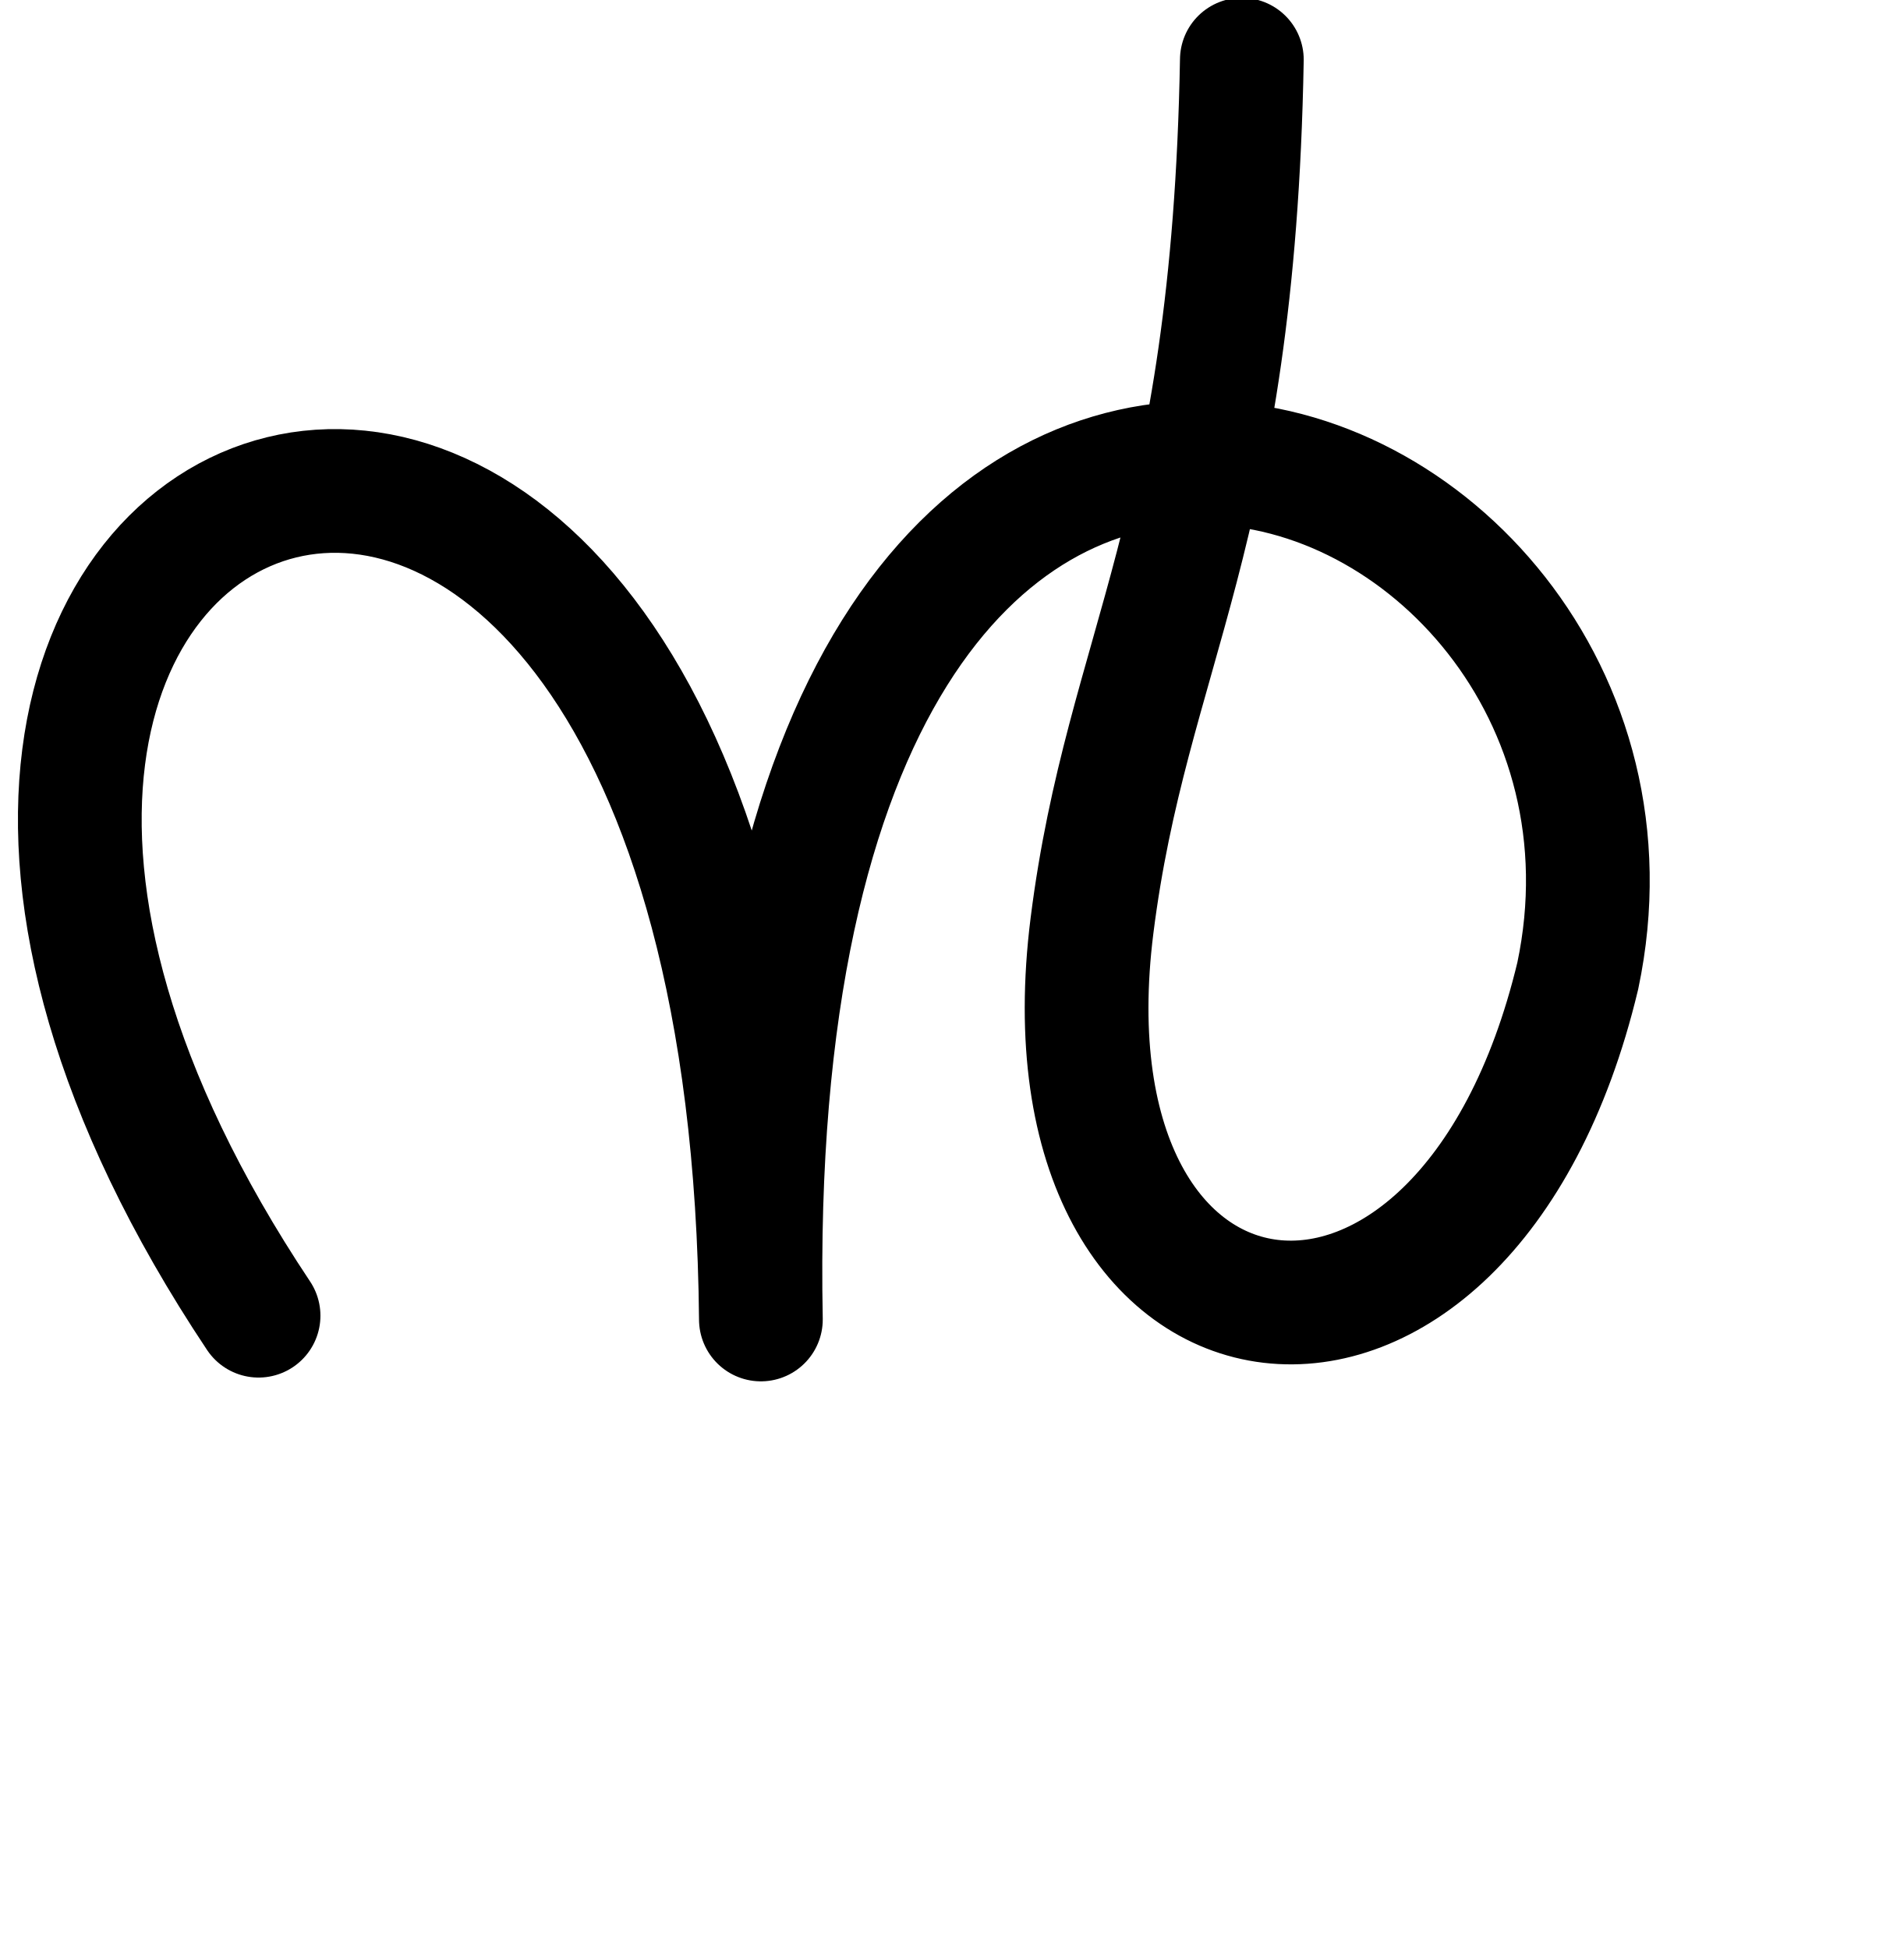
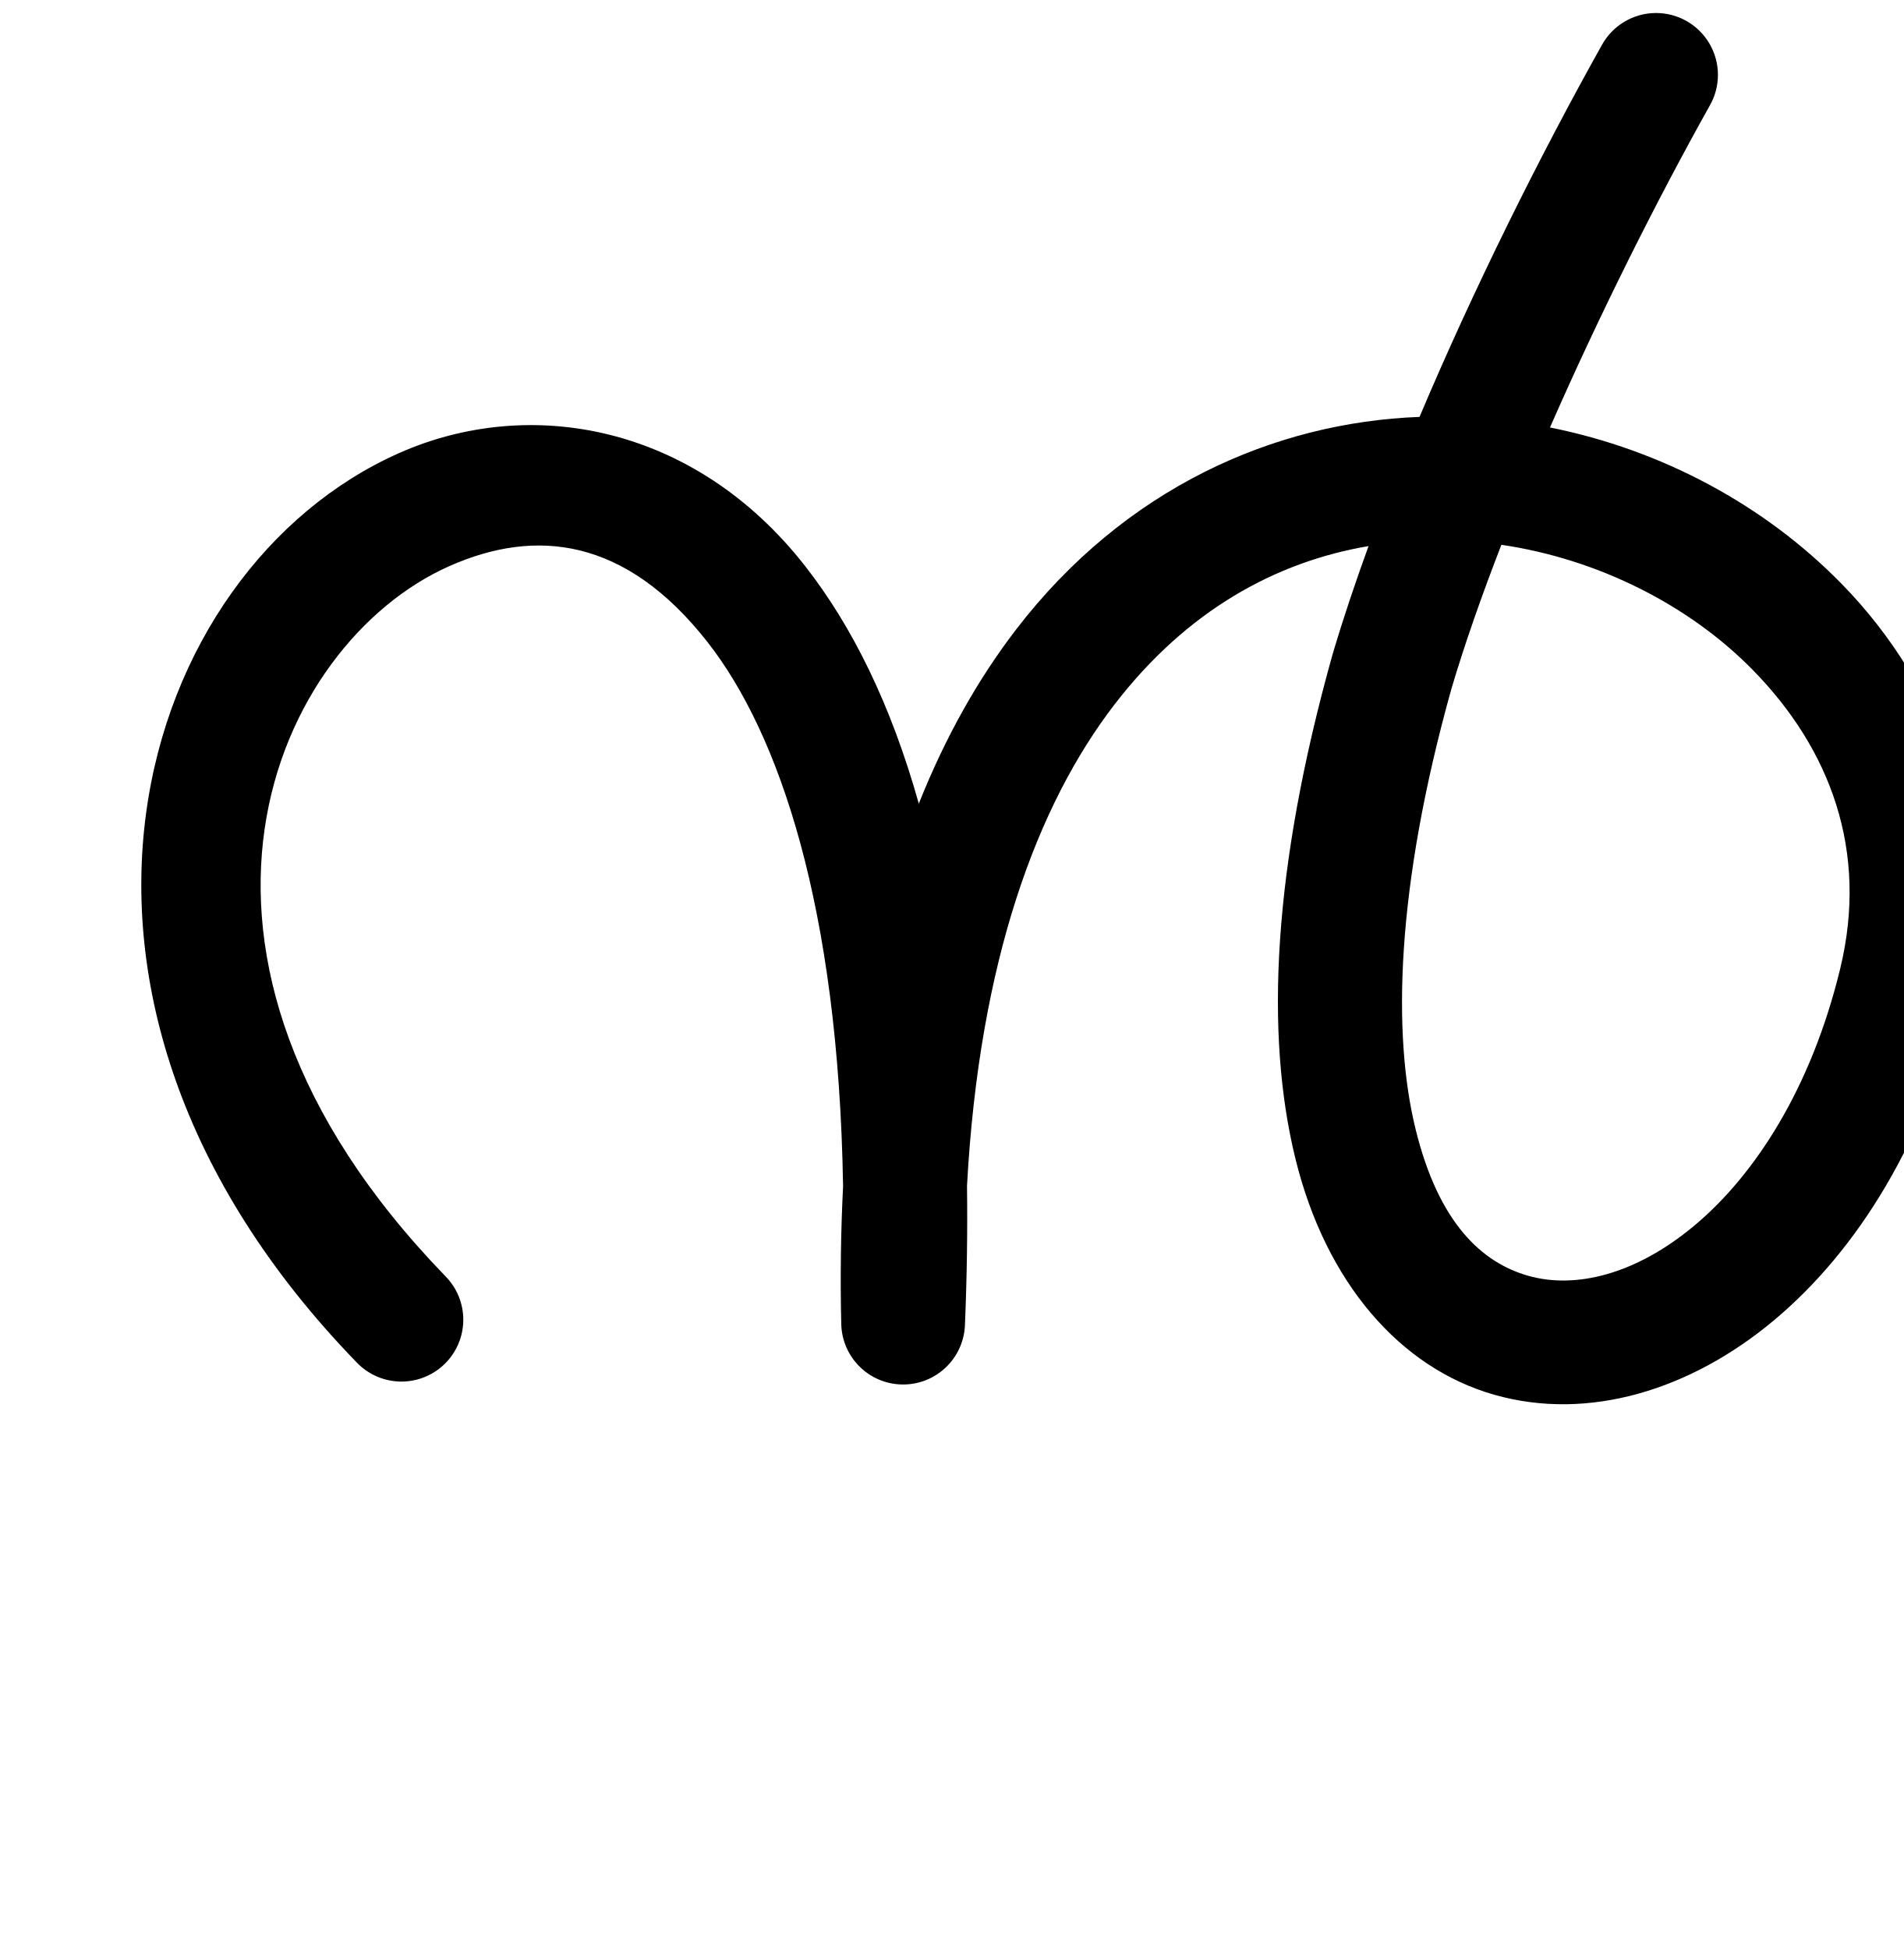
<svg xmlns="http://www.w3.org/2000/svg" width="2000" height="2048" id="svg2992" version="1.1">
  <defs id="defs5498">
    </defs>
  <g id="layer1" transform="translate(0,1048)">
-     <path style="fill:none;stroke:#000000;stroke-width:130;stroke-linecap:round;stroke-linejoin:round;stroke-miterlimit:4;stroke-dasharray:none;stroke-opacity:1" d="M 271.667,334.531 C -355.255,-606.23 787.113,-1019.18 799.448,338.51 773.202,-992.219 1781.883,-611.13 1657.736,-22.63 1539.161,473.012 1085.875,411.54 1147.359,-75.564 1183.942,-365.39 1296,-488 1304.78,-985.271" id="path3879" />
+     <path style="color:#000000;font-style:normal;font-variant:normal;font-weight:normal;font-stretch:normal;font-size:medium;line-height:normal;font-family:sans-serif;text-indent:0;text-align:start;text-decoration:none;text-decoration-line:none;text-decoration-style:solid;text-decoration-color:#000000;letter-spacing:normal;word-spacing:normal;text-transform:none;direction:ltr;block-progression:tb;writing-mode:lr-tb;baseline-shift:baseline;text-anchor:start;clip-rule:nonzero;display:inline;overflow:visible;visibility:visible;opacity:1;isolation:auto;mix-blend-mode:normal;color-interpolation:sRGB;color-interpolation-filters:linearRGB;solid-color:#000000;solid-opacity:1;fill:#000000;fill-opacity:1;fill-rule:nonzero;stroke:none;stroke-width:130;stroke-linecap:round;stroke-linejoin:round;stroke-miterlimit:4;stroke-dasharray:none;stroke-dashoffset:0;stroke-opacity:1;color-rendering:auto;image-rendering:auto;shape-rendering:auto;text-rendering:auto;enable-background:accumulate" d="m 1739.662,-1034.334 a 65.007,65.007 0 0 0 -56.85,34.076 c -65.067,116.322 -133.978,254.556 -191.348,390.332 -152.783,5.741 -309.772,74.874 -423.756,223.244 -39.769,51.765 -74.258,112.65 -102.342,183.148 C 936.149,-307.579 895.433,-389.919 845.887,-453.24 729.37,-602.15 556.036,-632.786 418.885,-571.721 144.582,-449.59 0.242,-3.045 374.41,383.281 a 65.007,65.007 0 1 0 93.381,-90.443 c -329.499,-340.205 -177.671,-664.924 3.971,-745.799 90.821,-40.437 185.404,-30.512 271.742,79.83 75.007,95.86 137.502,277.889 142.295,571.699 -2.306,46.236 -3.118,94.381 -1.898,145.035 A 65.007,65.007 0 0 0 1013.824,344.75 c 2.139,-51.256 2.797,-100.02 2.178,-146.592 12.917,-237.485 74.072,-400.564 154.797,-505.641 76.252,-99.254 169.819,-150.15 267.103,-166.693 -14.125,38.833 -26.829,76.762 -37.609,113.092 a 65.007,65.007 0 0 0 -0.275,0.957 c -63.076,225.152 -71.009,399.12 -38.955,529.652 32.054,130.532 110.304,220.018 209.004,248.1 98.7,28.081 206.226,-4.841 294.086,-78.502 C 1952.012,265.462 2023.506,150.132 2059.766,0.623 2100.608,-167.78 2041.634,-325.567 1934.713,-434.752 c -81.087,-82.803 -189.035,-140.642 -306.18,-164.061 51.61,-117.833 111.469,-237.392 167.736,-337.982 a 65.007,65.007 0 0 0 -56.607,-97.539 z m -162.193,558.801 c 101.236,14.88 197.182,63.135 264.363,131.738 81.149,82.867 121.632,189.929 91.596,313.779 -30.607,126.2 -89.828,216.727 -152.795,269.518 -62.967,52.791 -126.379,66.915 -174.992,53.084 -48.613,-13.831 -94.055,-55.213 -118.328,-154.062 -24.254,-98.768 -21.168,-252.531 37.748,-463.068 13.96,-46.987 31.85,-98.022 52.408,-150.988 z" id="path3879-0" />
+     <path style="fill:none;stroke:#000000;stroke-width:130;stroke-linecap:round;stroke-linejoin:round;stroke-miterlimit:4;stroke-dasharray:none;stroke-opacity:1" d="m -1878.947,324.255 c -703.667,-726.531 592.333,-1542.531 527.781,3.979 -31.448,-1306.51 1189.473,-941.242 1047.715,-356.735 -133.733,551.419 -778.253,544.018 -533.989,-327.896 57.063,-192.299 172.613,-439.439 276.934,-625.934" id="path3879-0-3" />
  </g>
</svg>
